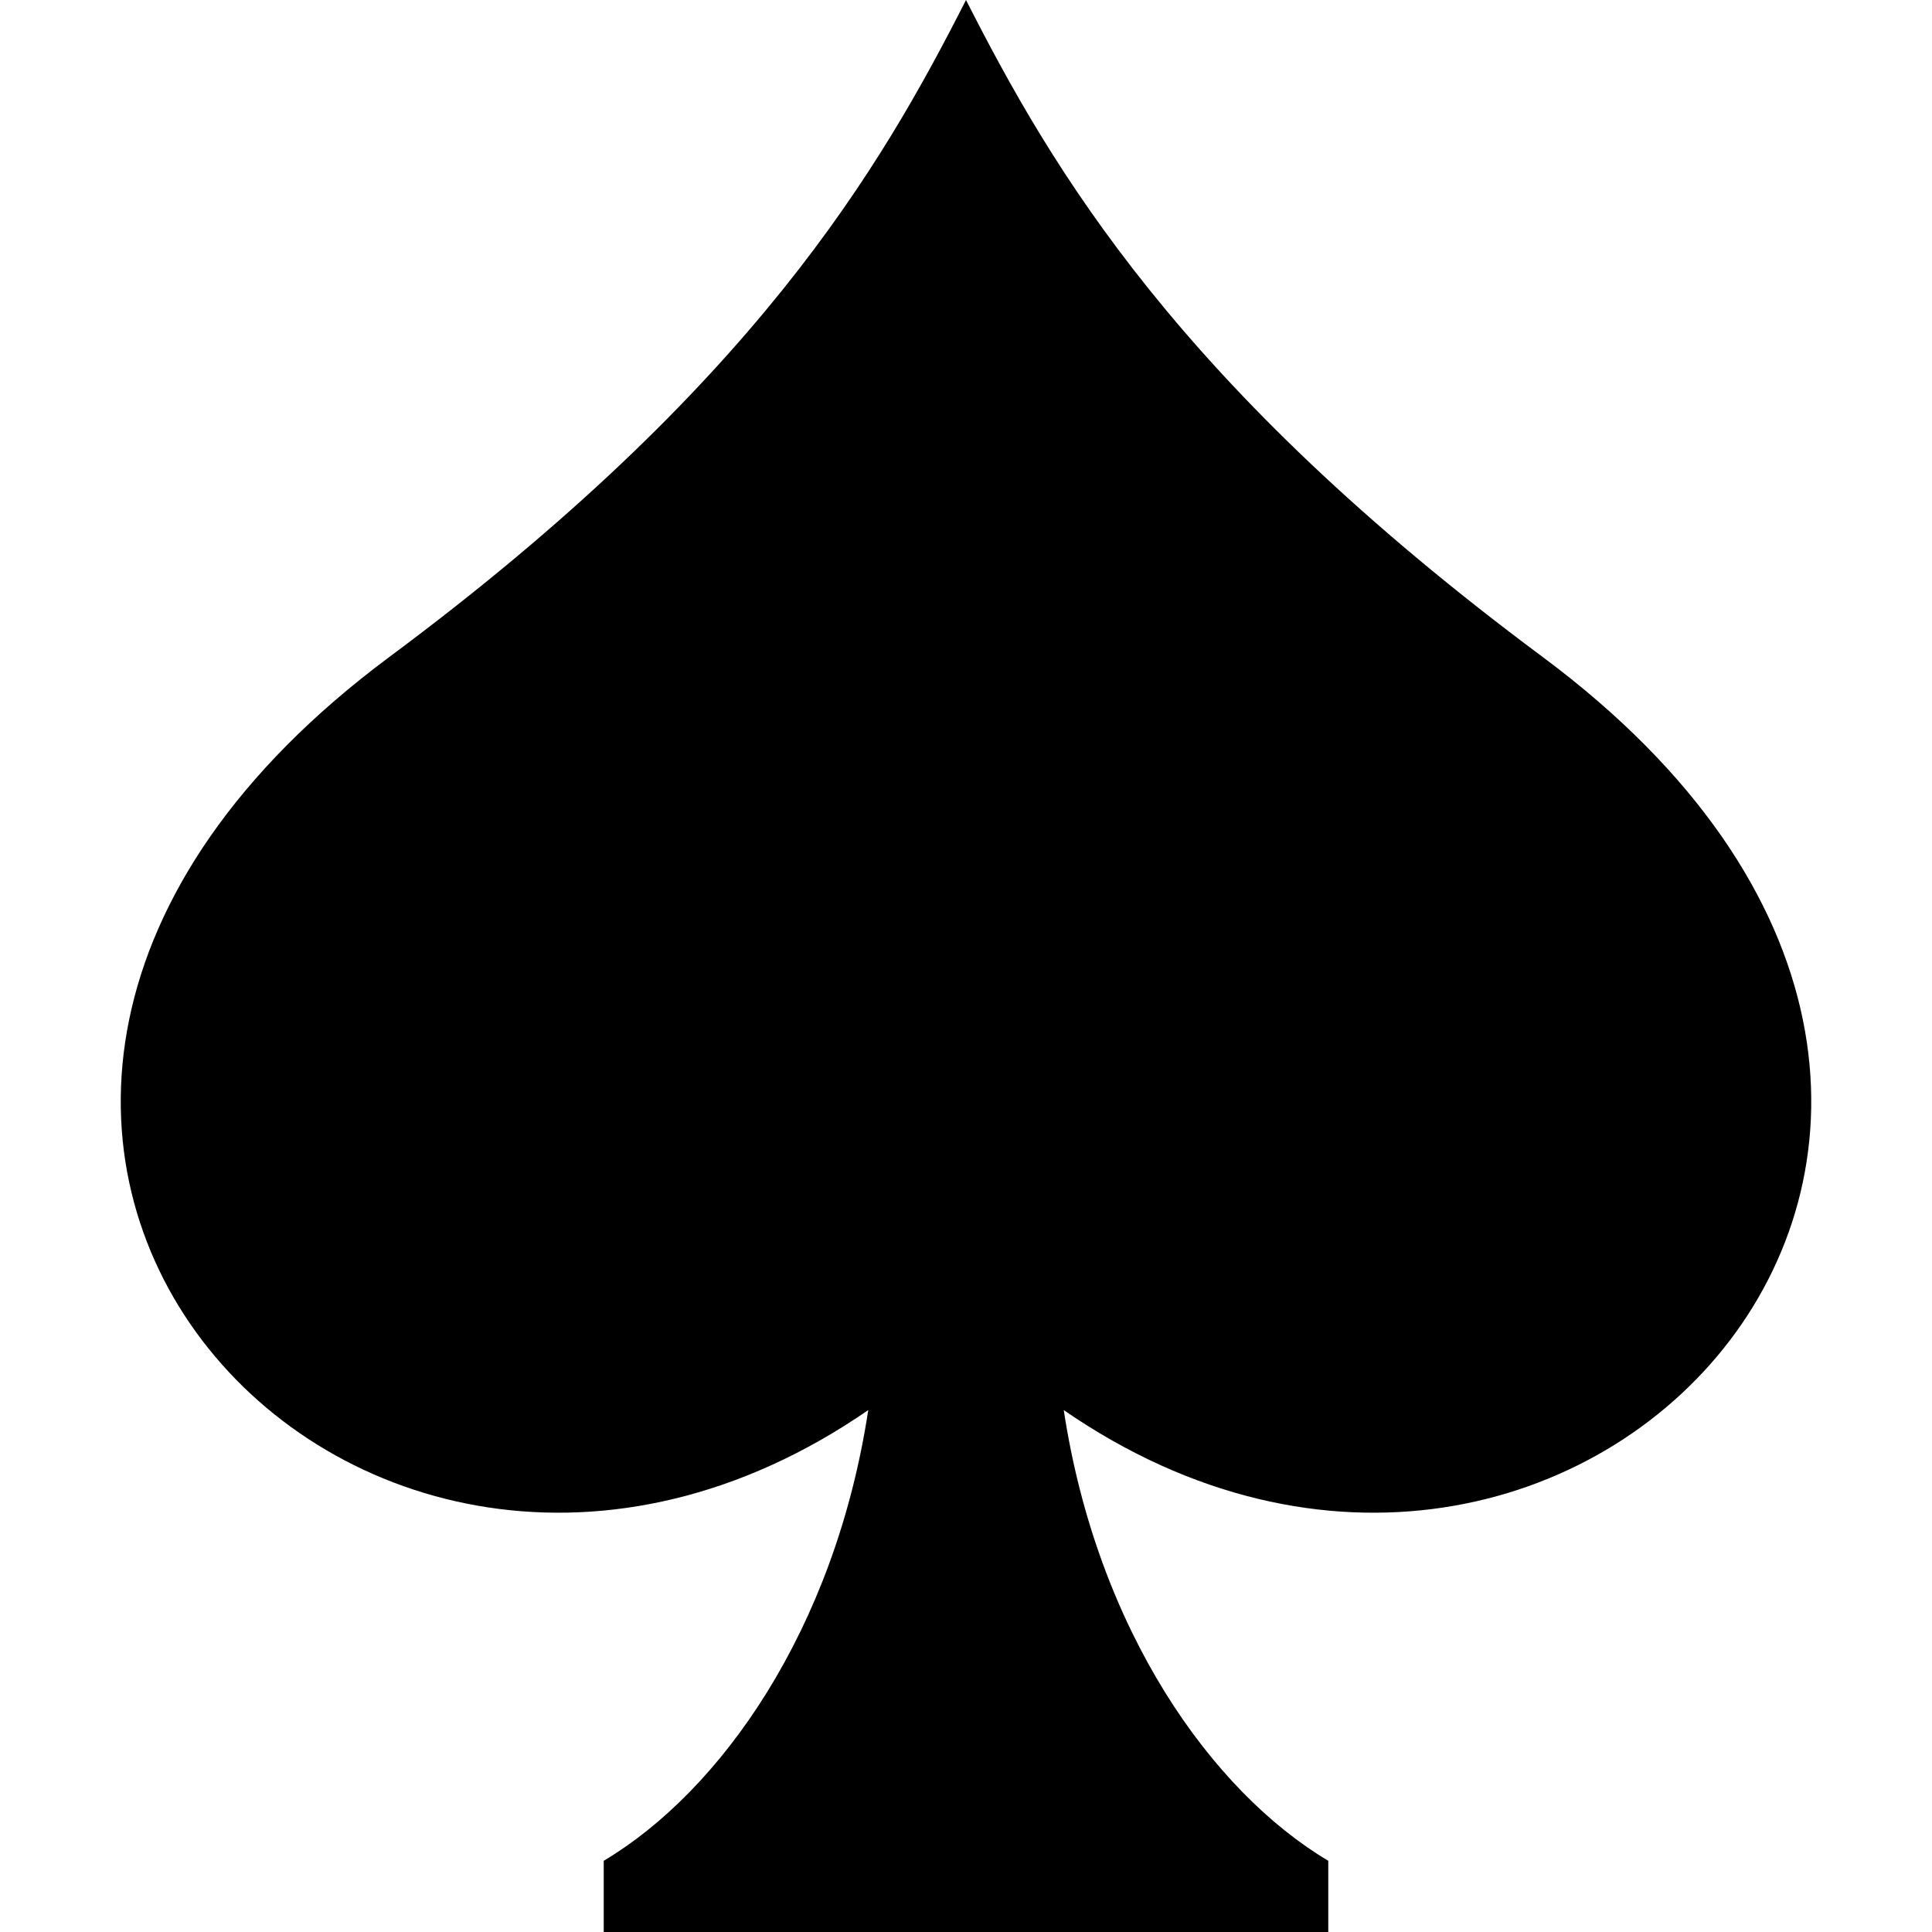
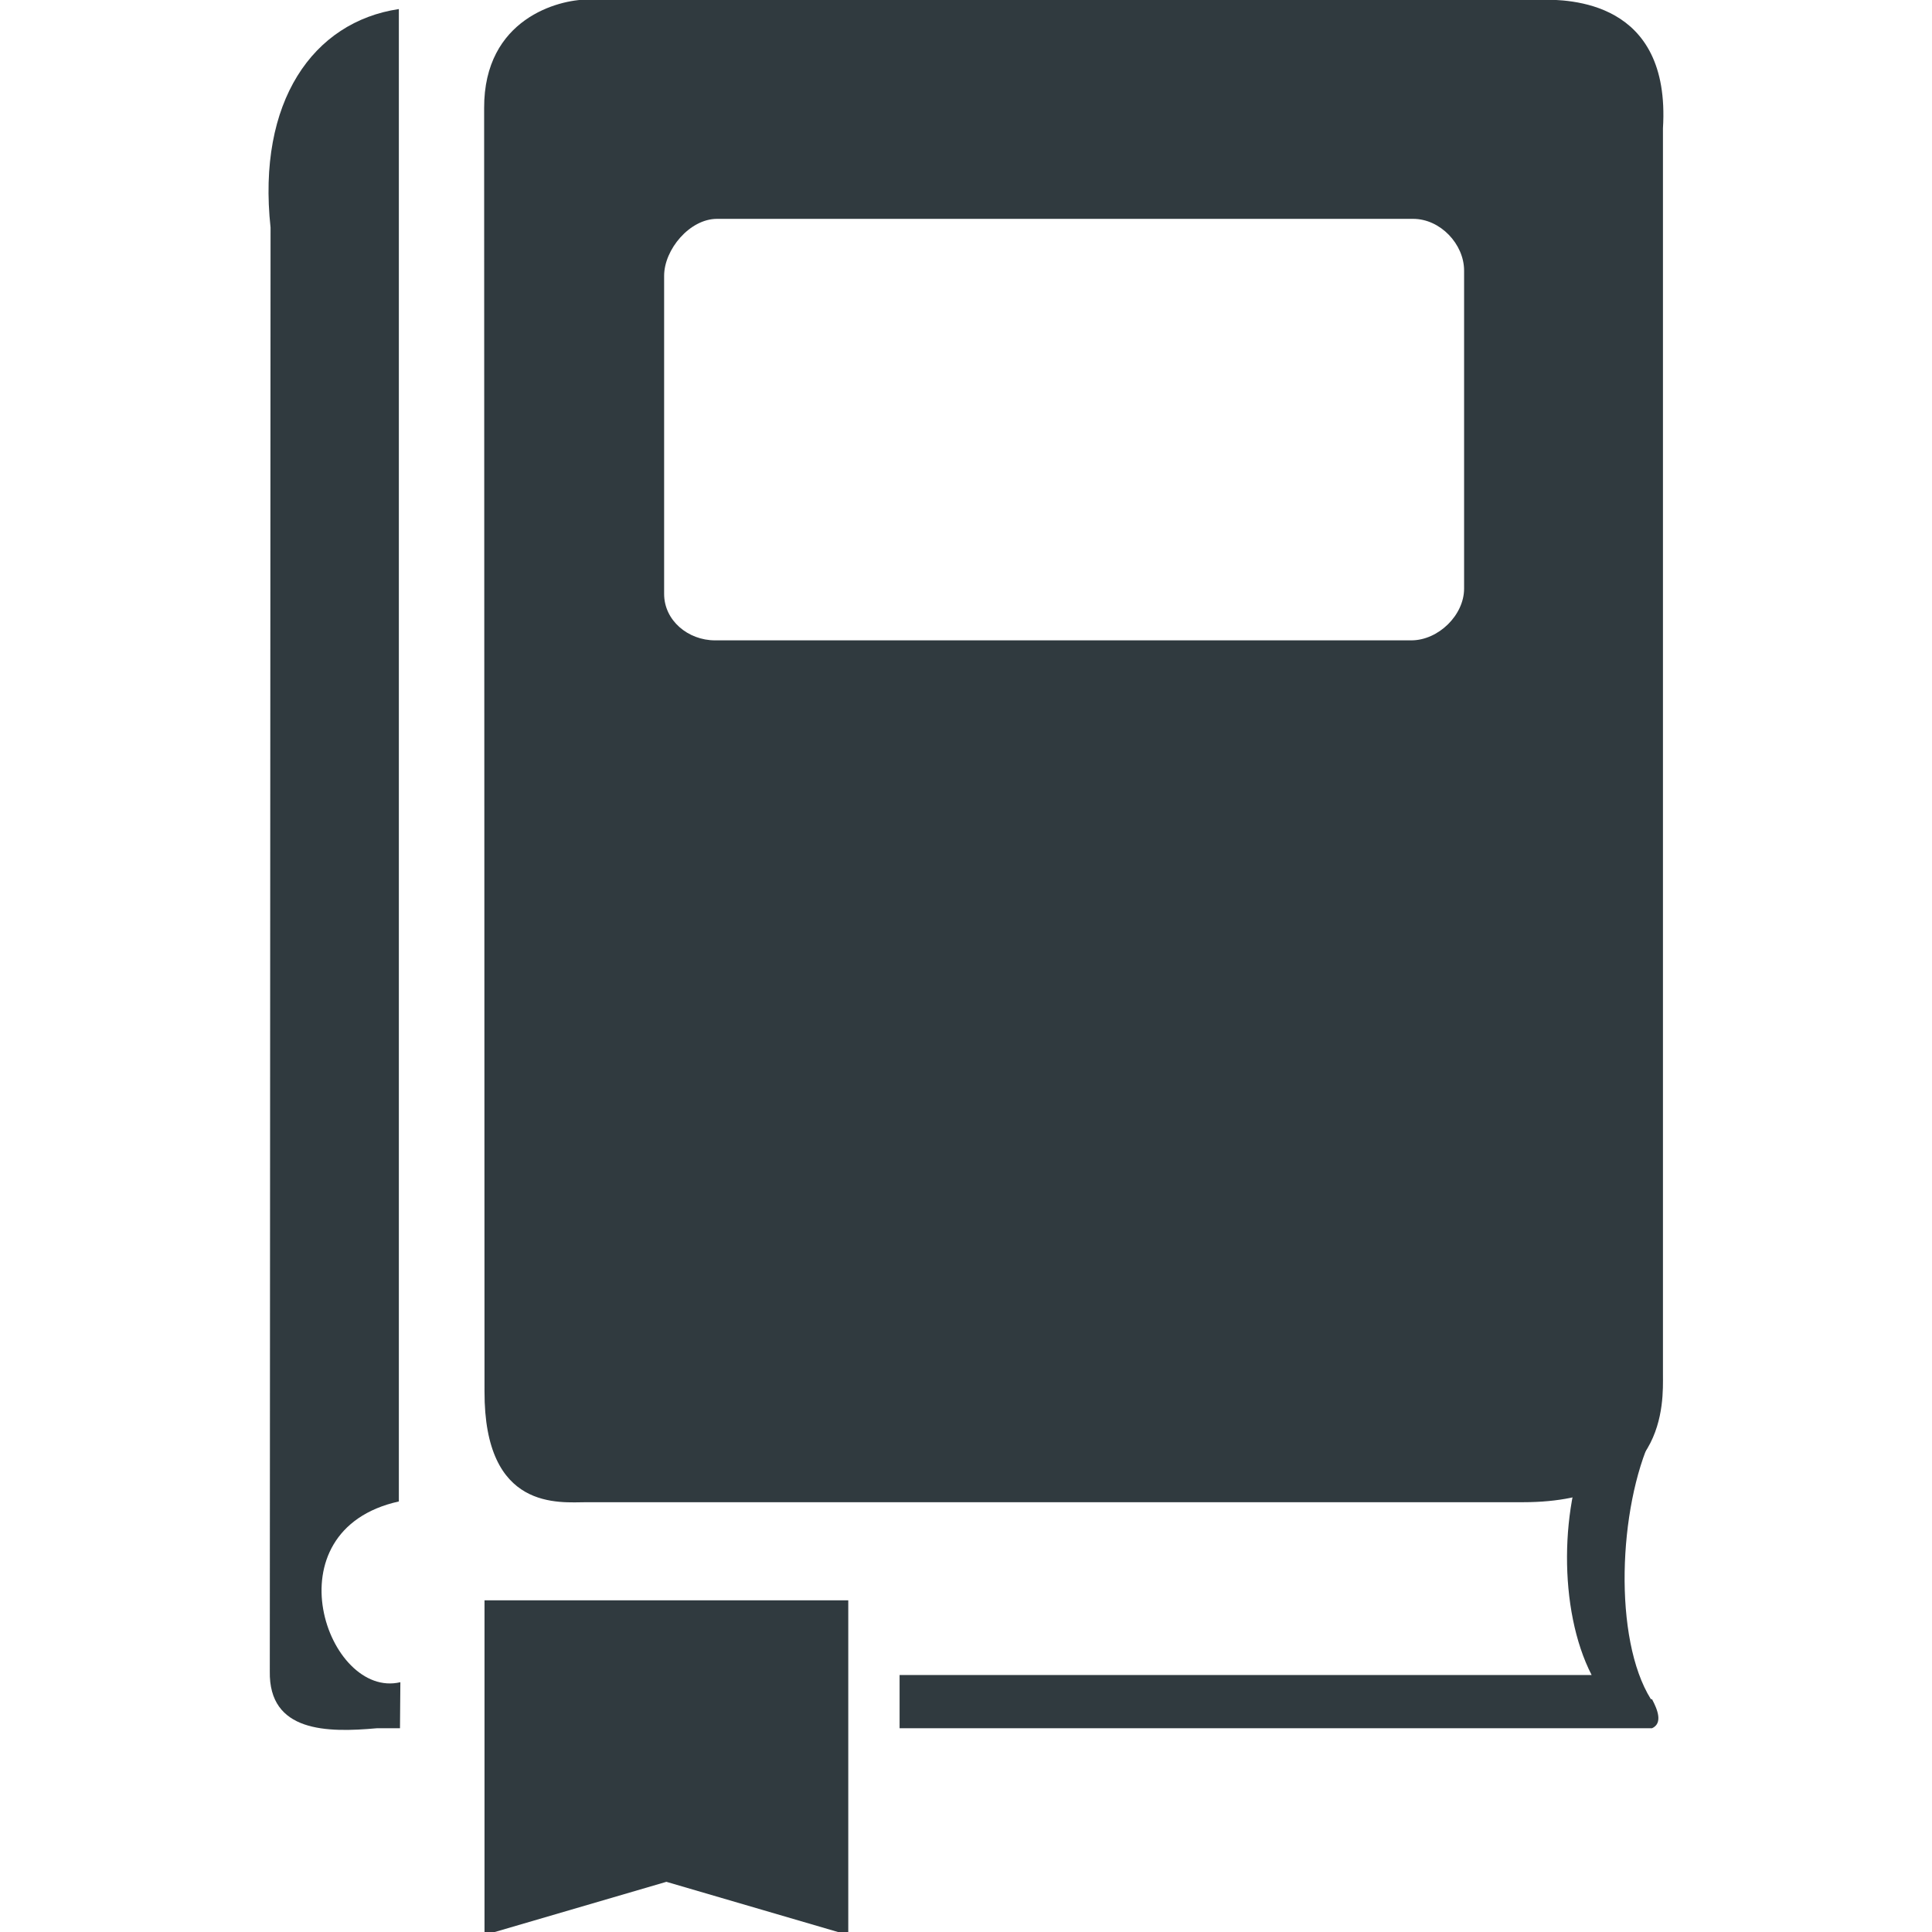
- <svg xmlns="http://www.w3.org/2000/svg" version="1.1" id="Capa_1" x="0px" y="0px" width="512px" height="512px" viewBox="0 0 512 512" enable-background="new 0 0 512 512" xml:space="preserve">
-   <path d="M408.785,174.075C312.002,102.146,278.652,44.566,256.002,0.001l0,0C256,0.001,256,0,256,0v0.001  c-22.648,44.565-56,102.146-152.783,174.074c-165.018,122.643-9.688,293.834,126.879,199.612  c-8.898,58.465-39.265,101.086-70.104,119.44V512H256h96.008v-18.87c-30.841-18.354-61.205-60.977-70.105-119.442  C418.47,467.911,573.802,296.718,408.785,174.075z" />
+ <svg xmlns="http://www.w3.org/2000/svg" enable-background="new 0 0 512 512" id="Layer_1" version="1.1" viewBox="0 0 512 512" xml:space="preserve">
+   <g>
+     <g>
+       <path d="M128.3,28.7l0.1,340c-0.1,31.9,19.9,29.4,27.1,29.4h248.1c38.5,0,37.1-26.8,37.1-33.8V34    c2.1-34.1-25.1-34.1-32.3-34.1H155.5C148.3-0.1,128.2,4.8,128.3,28.7z M374,169.7H189.5c-7.2,0-13.5-5.3-13.5-12.3V73.1    c0-7,6.8-15.1,14-15.1h184.5c7.2,0,13.5,6.7,13.5,13.7V156C388,163,381.2,169.7,374,169.7z" fill="#303A3F" />
+     </g>
+     <polygon fill="#303A3F" points="224.8,512.8 176.6,498.7 128.4,512.8 128.4,424.1 224.8,424.1  " />
+     <g>
+       <path d="M437.5,450.3c-10-16-8.6-50.7,0.2-69.5h-15.9c-8.5,17.5-8.9,45.8,0,63.1H238.4V458l199.4,0    c2.9-1.3,1.5-4.9,0-7.7L437.5,450.3z" fill="#303A3F" />
+       <path d="M71.7,60.3l-0.2,382.6c-0.3,16.2,15.2,16.3,28.4,15.1h6.1l0.1-12.2c-19.3,4.6-35.1-40.2-0.4-47.9l0-395.5    C82.9,5.8,68.1,27,71.7,60.3z" fill="#303A3F" />
+     </g>
+   </g>
</svg>
